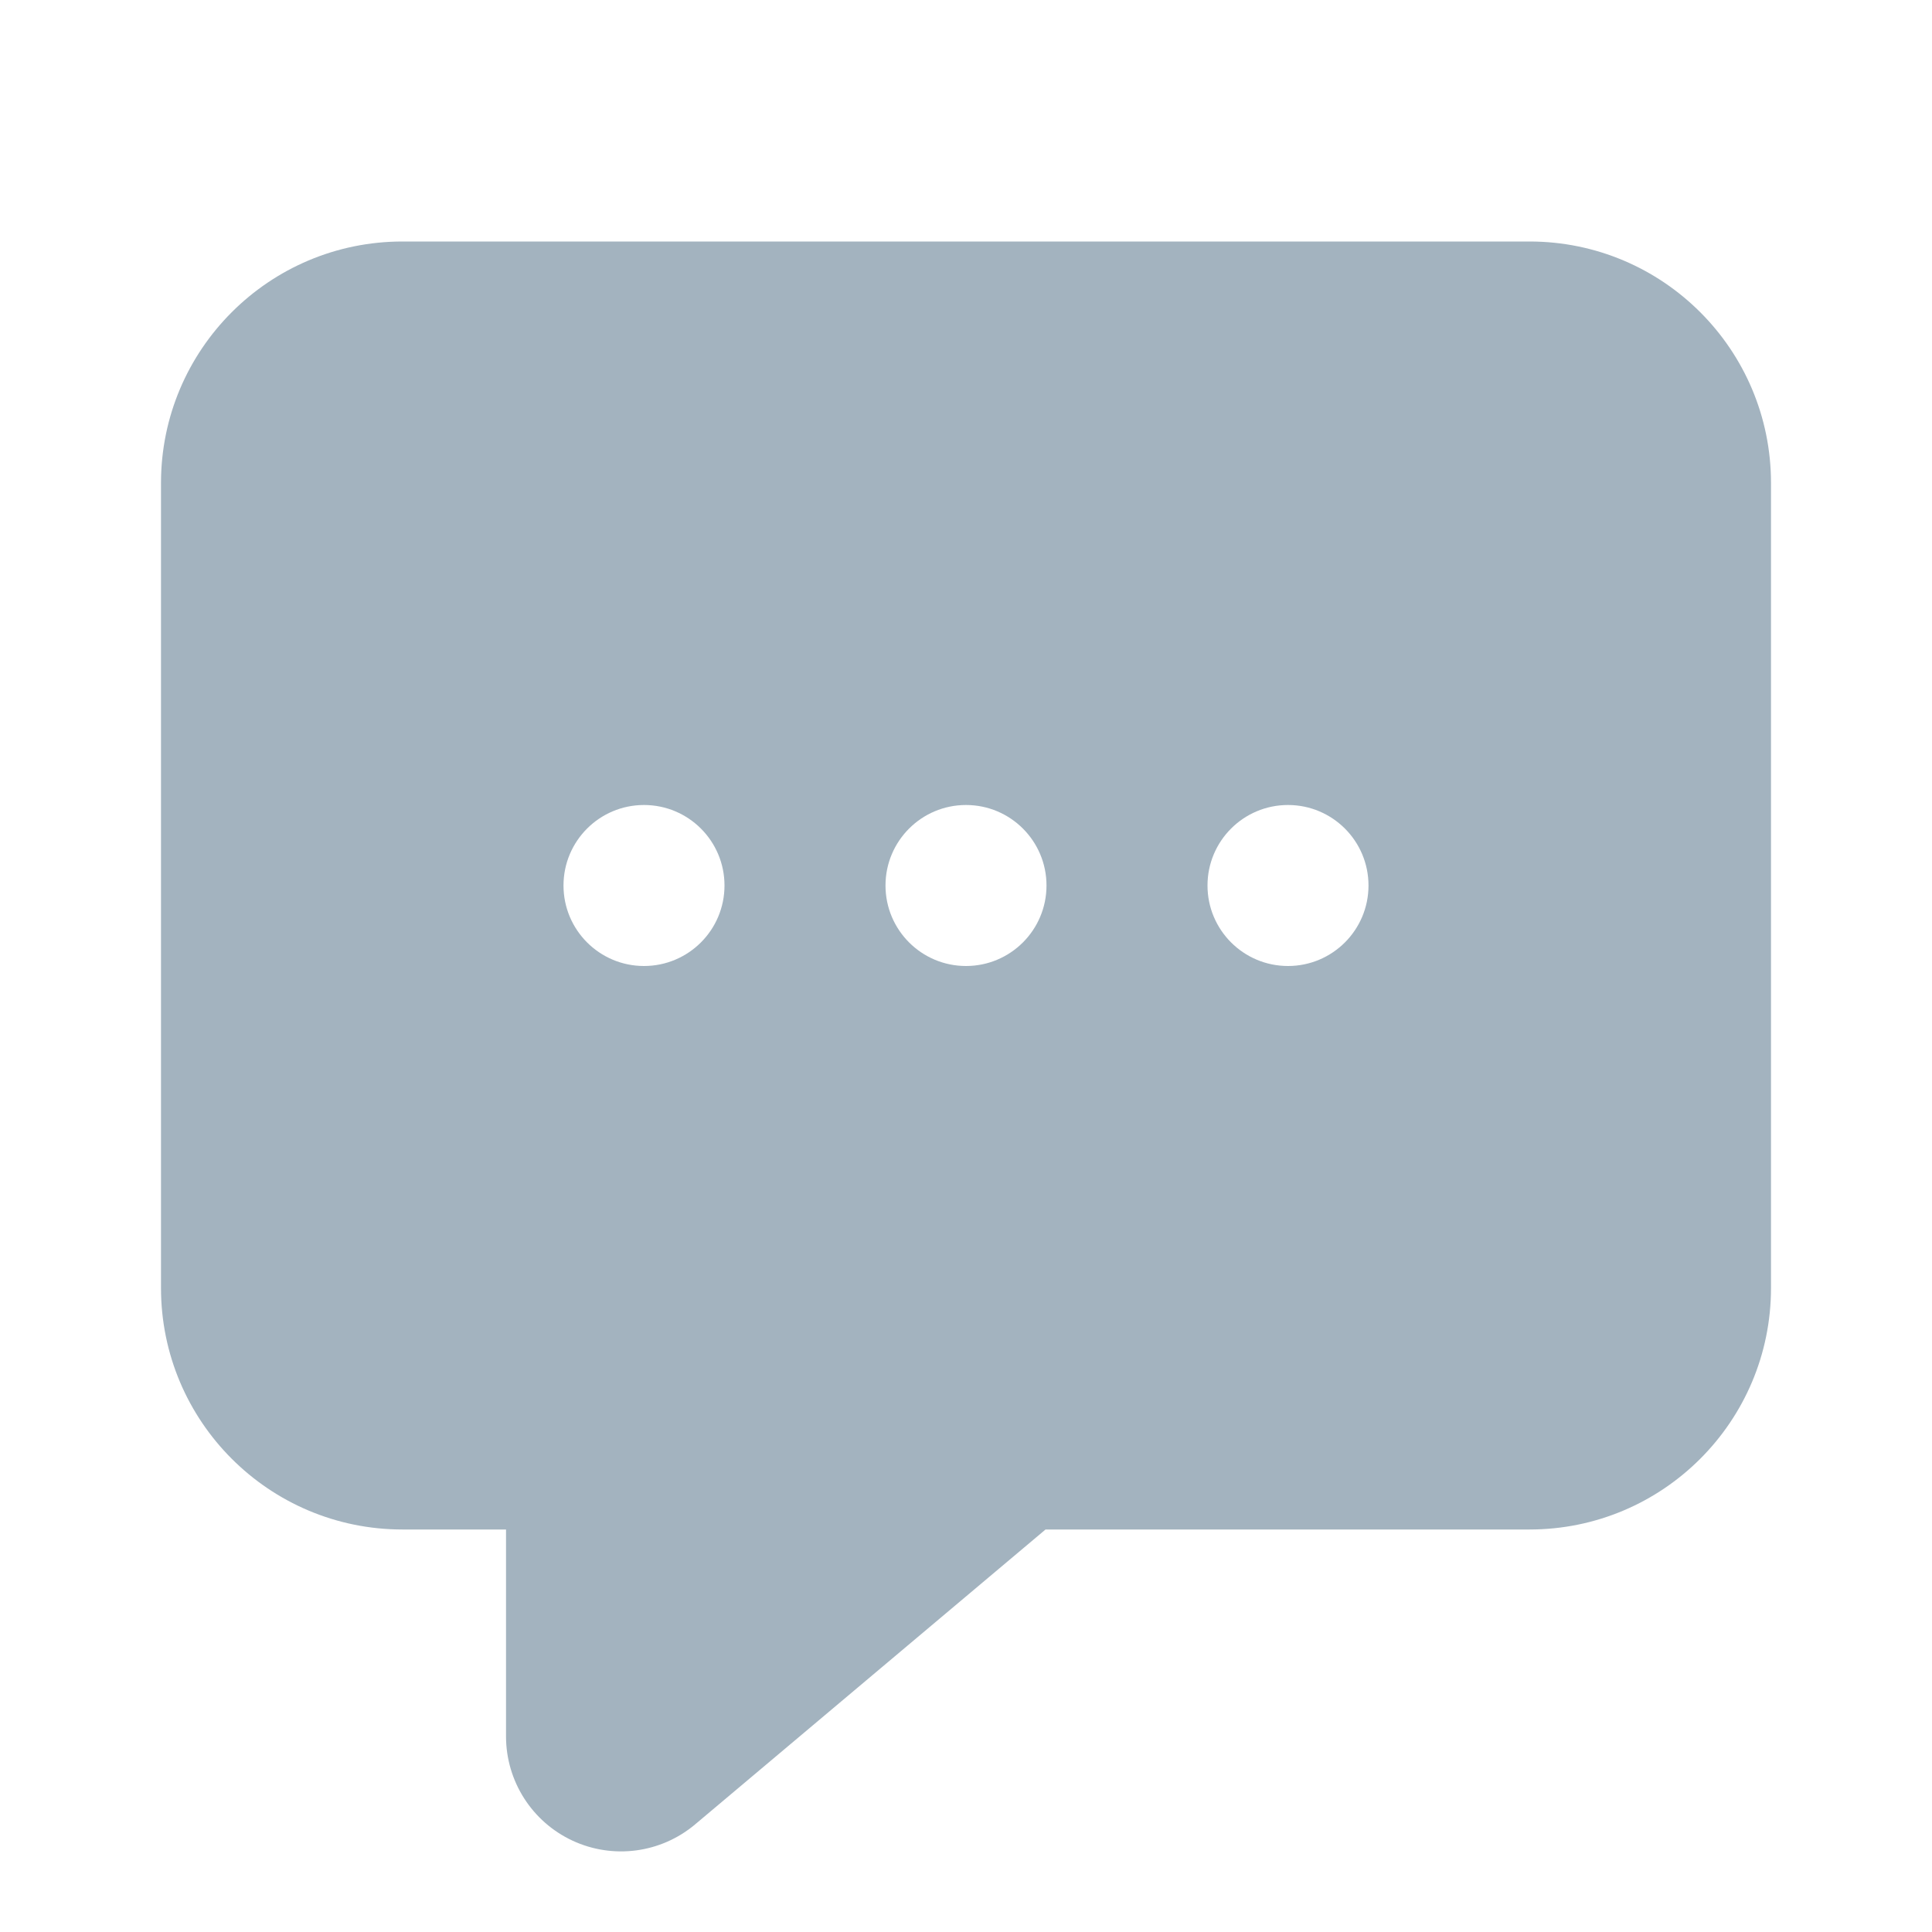
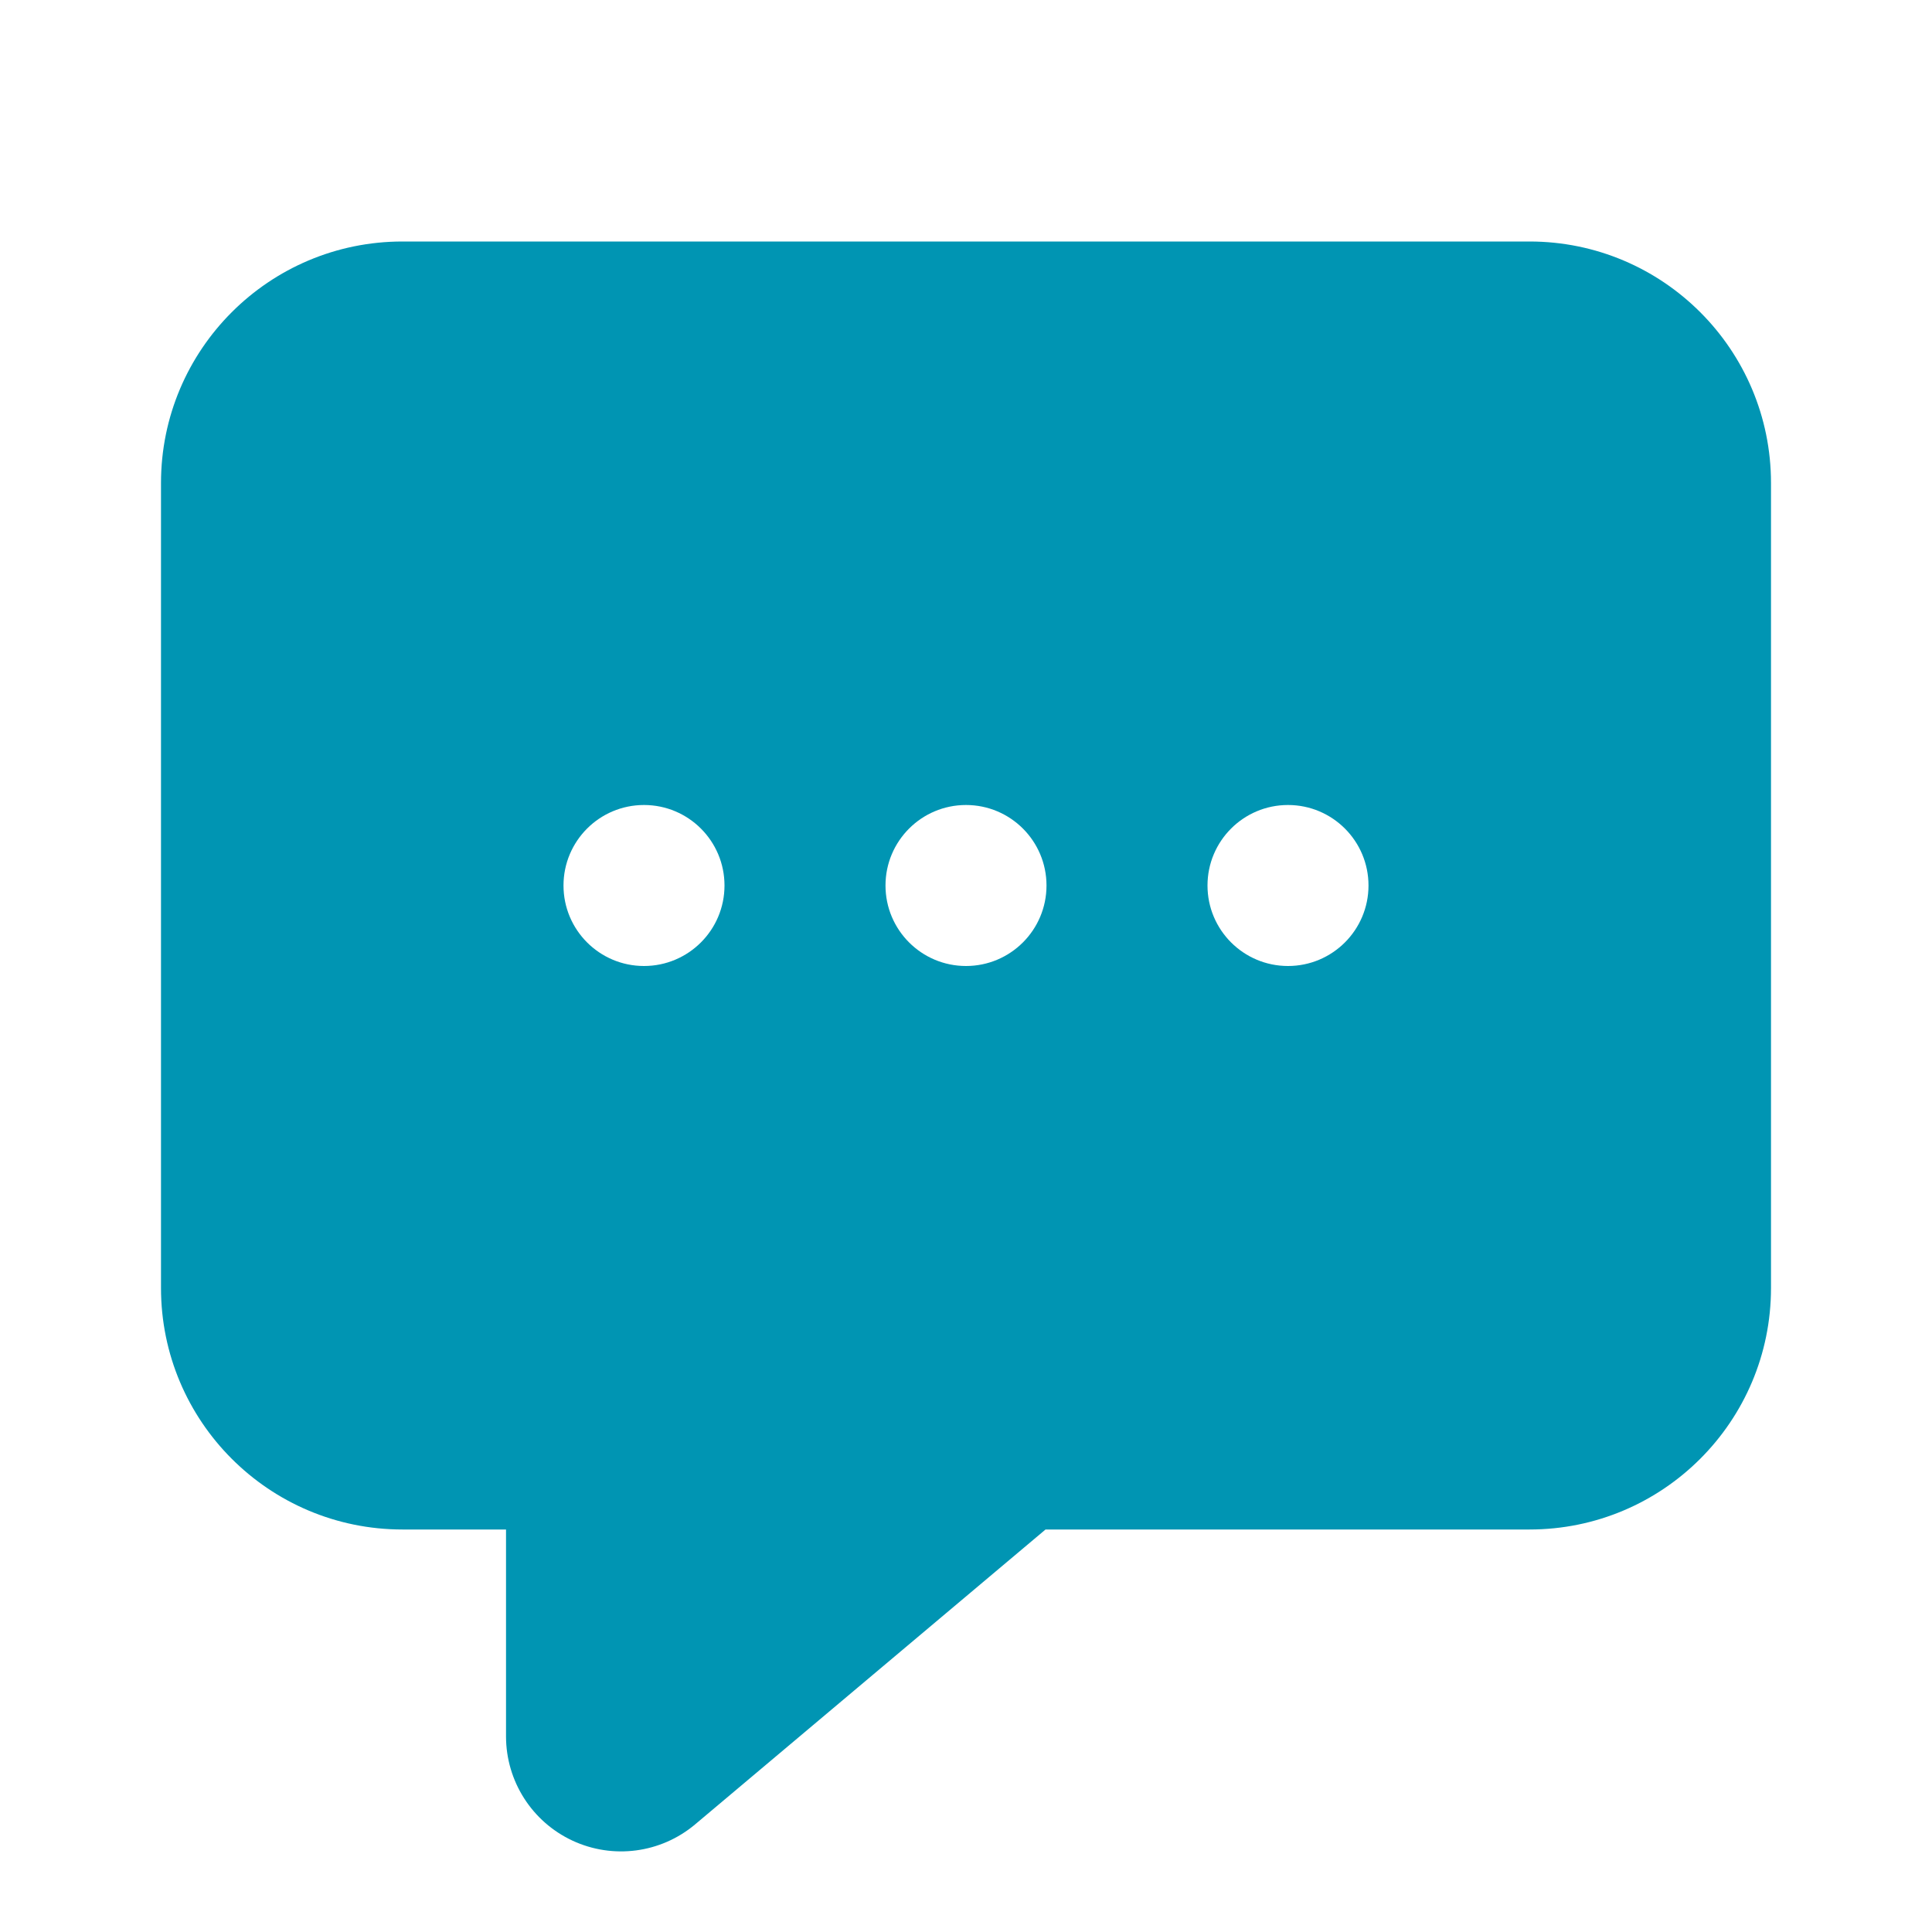
<svg xmlns="http://www.w3.org/2000/svg" width="24" height="24" viewBox="0 0 24 24">
  <g fill="none" fill-rule="evenodd">
    <path d="M0 0h24v24H0z" />
-     <path fill="#A3B3BF" fill-rule="nonzero" d="M12.988 19l-4.354 3.664a1.429 1.429 0 0 1-2.348-1.093V19H5a3 3 0 0 1-3-3V6a3 3 0 0 1 3-3h14a3 3 0 0 1 3 3v10a3 3 0 0 1-3 3h-6.012zM8 12a1 1 0 1 0 0-2 1 1 0 0 0 0 2zm4 0a1 1 0 1 0 0-2 1 1 0 0 0 0 2zm4 0a1 1 0 1 0 0-2 1 1 0 0 0 0 2z" />
+     <path fill="#0095b3" fill-rule="nonzero" d="M12.988 19l-4.354 3.664a1.429 1.429 0 0 1-2.348-1.093V19H5a3 3 0 0 1-3-3V6a3 3 0 0 1 3-3h14a3 3 0 0 1 3 3v10a3 3 0 0 1-3 3h-6.012zM8 12a1 1 0 1 0 0-2 1 1 0 0 0 0 2zm4 0a1 1 0 1 0 0-2 1 1 0 0 0 0 2zm4 0a1 1 0 1 0 0-2 1 1 0 0 0 0 2z" />
  </g>
</svg>
